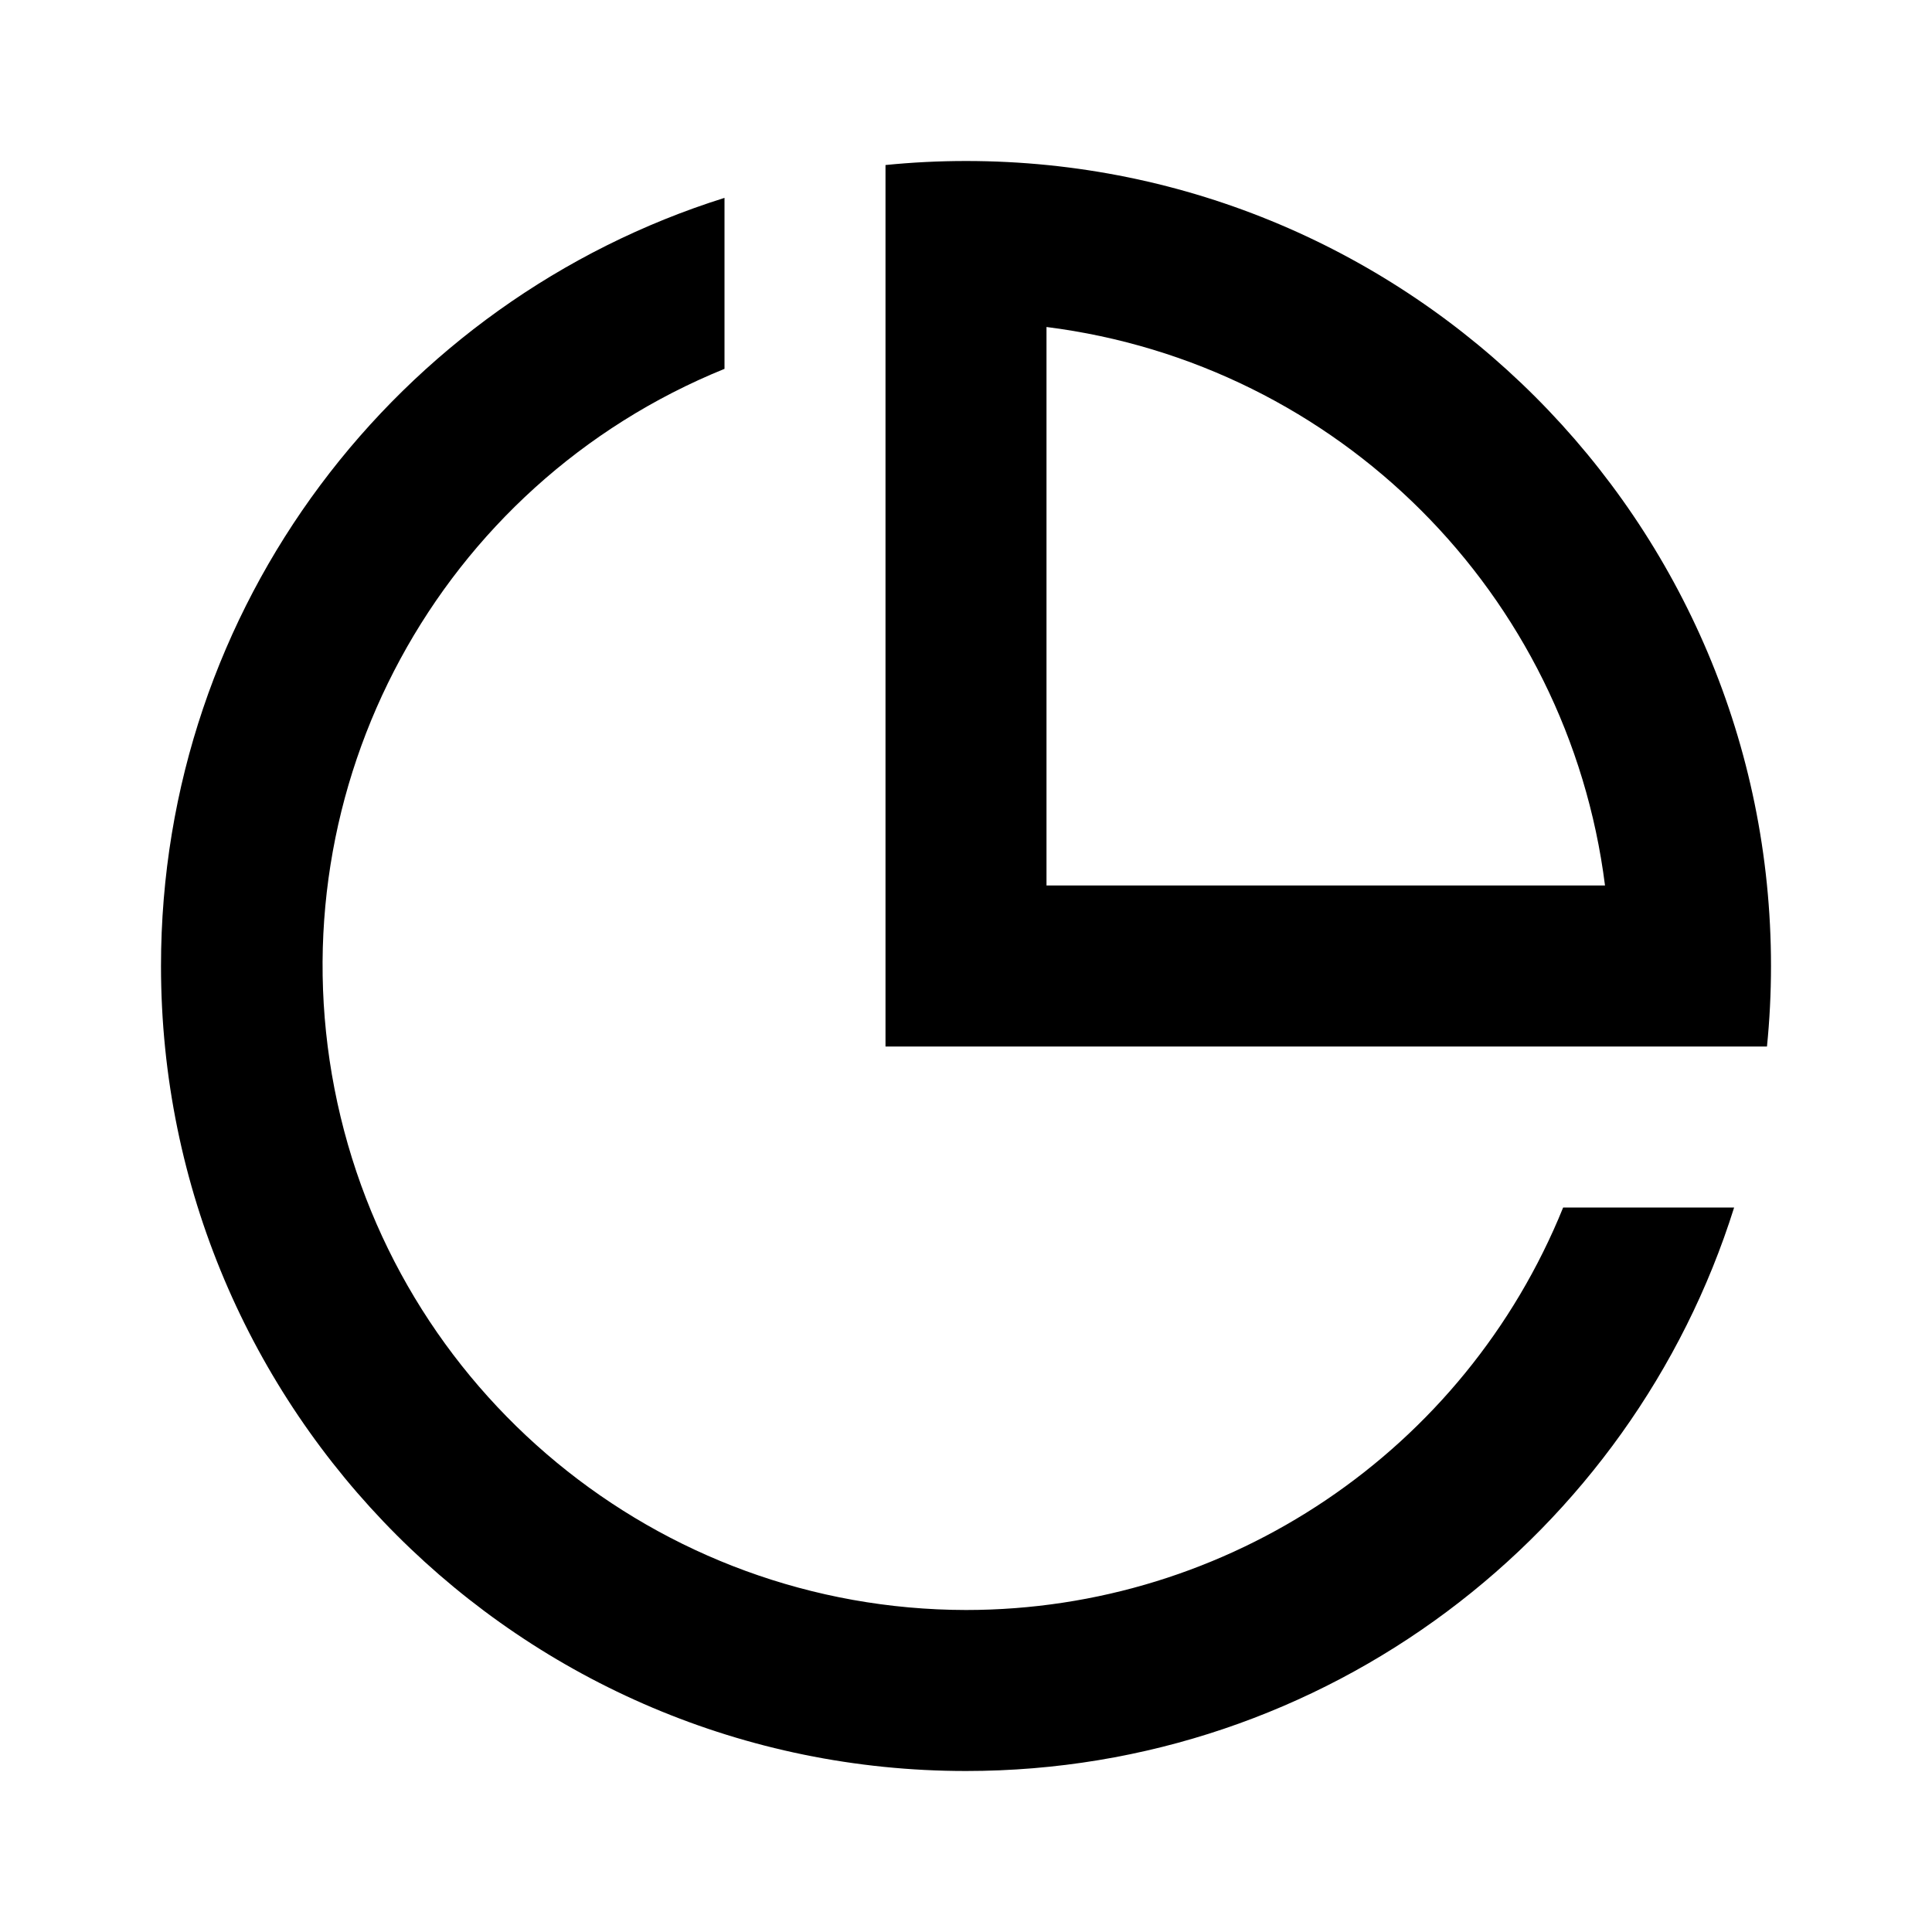
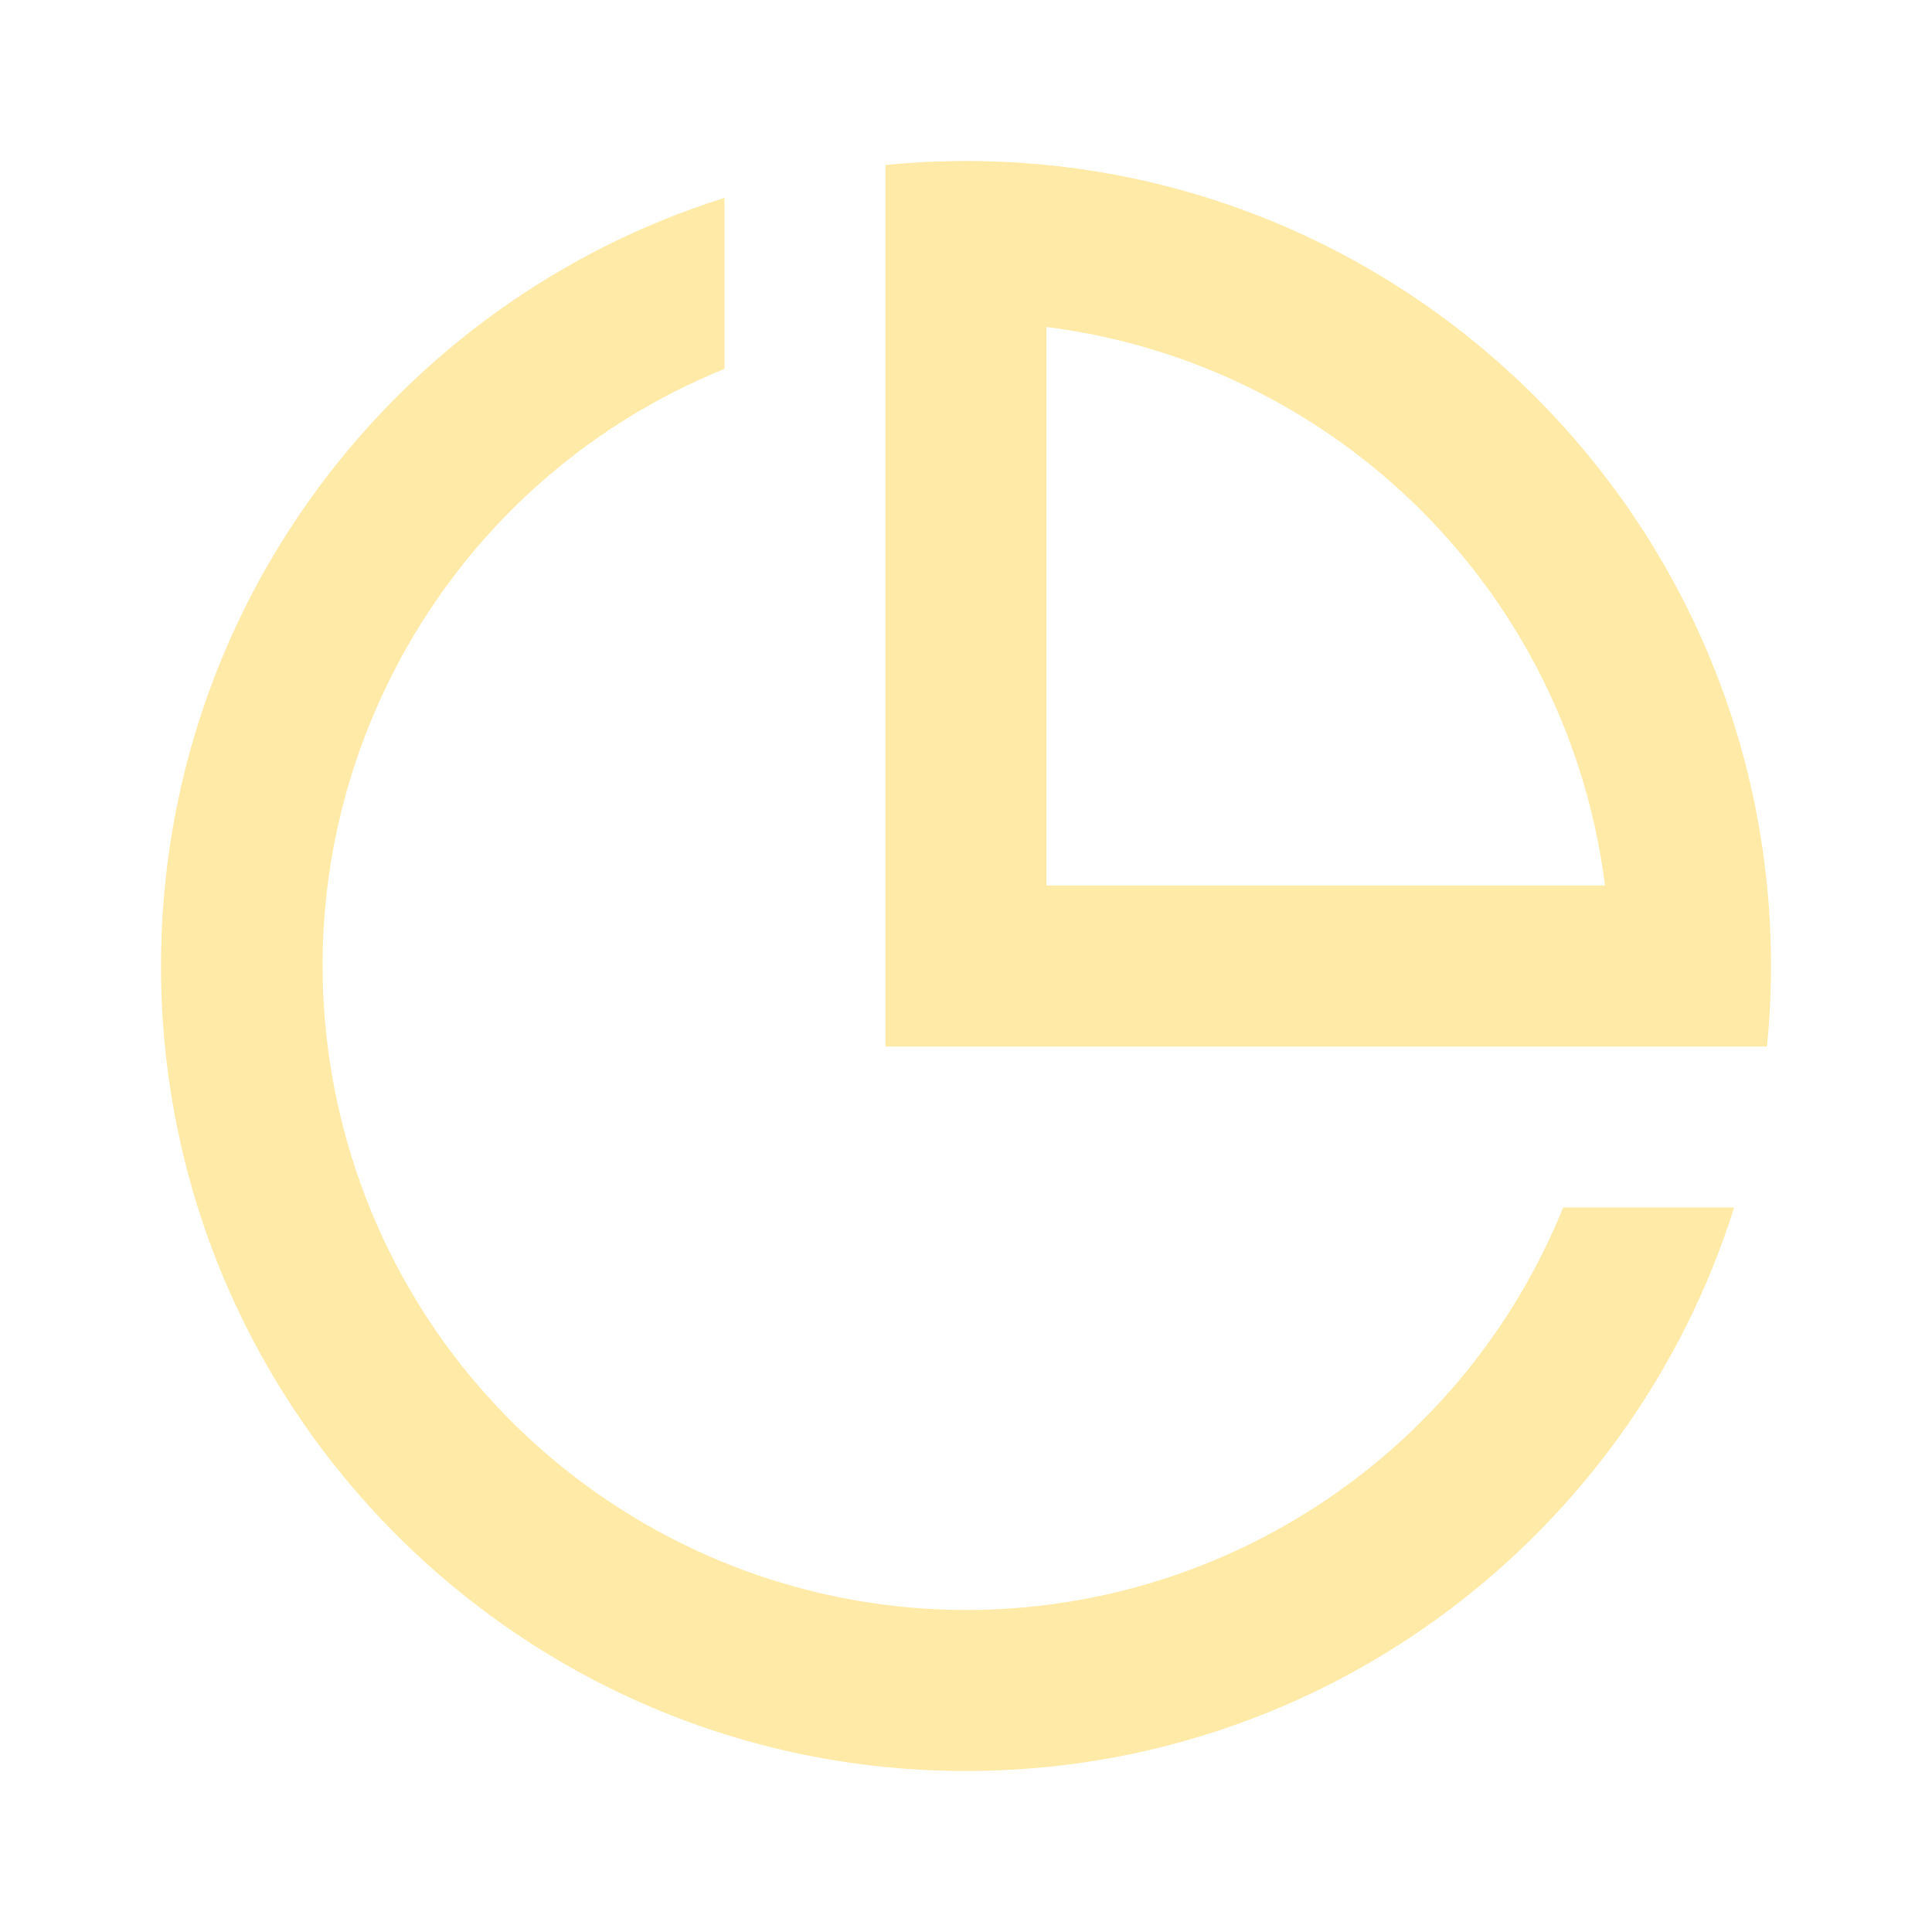
<svg xmlns="http://www.w3.org/2000/svg" width="24px" height="24px" viewBox="0 0 24 24">
  <g>
-     <path fill="none" d="M0 0h24v24H0z" />
-     <path d="M12 22C6.477 22 2 17.523 2 12c0-4.478 2.943-8.268 7-9.542v2.124A8.003 8.003 0 0 0 12 20a8.003 8.003 0 0 0 7.418-5h2.124c-1.274 4.057-5.064 7-9.542 7zm9.95-9H11V2.05c.329-.033.663-.05 1-.05 5.523 0 10 4.477 10 10 0 .337-.017.671-.05 1zM13 4.062V11h6.938A8.004 8.004 0 0 0 13 4.062z" />
+     <path fill="#ffeaa7" d="M12 22C6.477 22 2 17.523 2 12c0-4.478 2.943-8.268 7-9.542v2.124A8.003 8.003 0 0 0 12 20a8.003 8.003 0 0 0 7.418-5h2.124c-1.274 4.057-5.064 7-9.542 7zm9.95-9H11V2.05c.329-.033.663-.05 1-.05 5.523 0 10 4.477 10 10 0 .337-.017.671-.05 1zM13 4.062V11h6.938A8.004 8.004 0 0 0 13 4.062z" />
  </g>
</svg>
